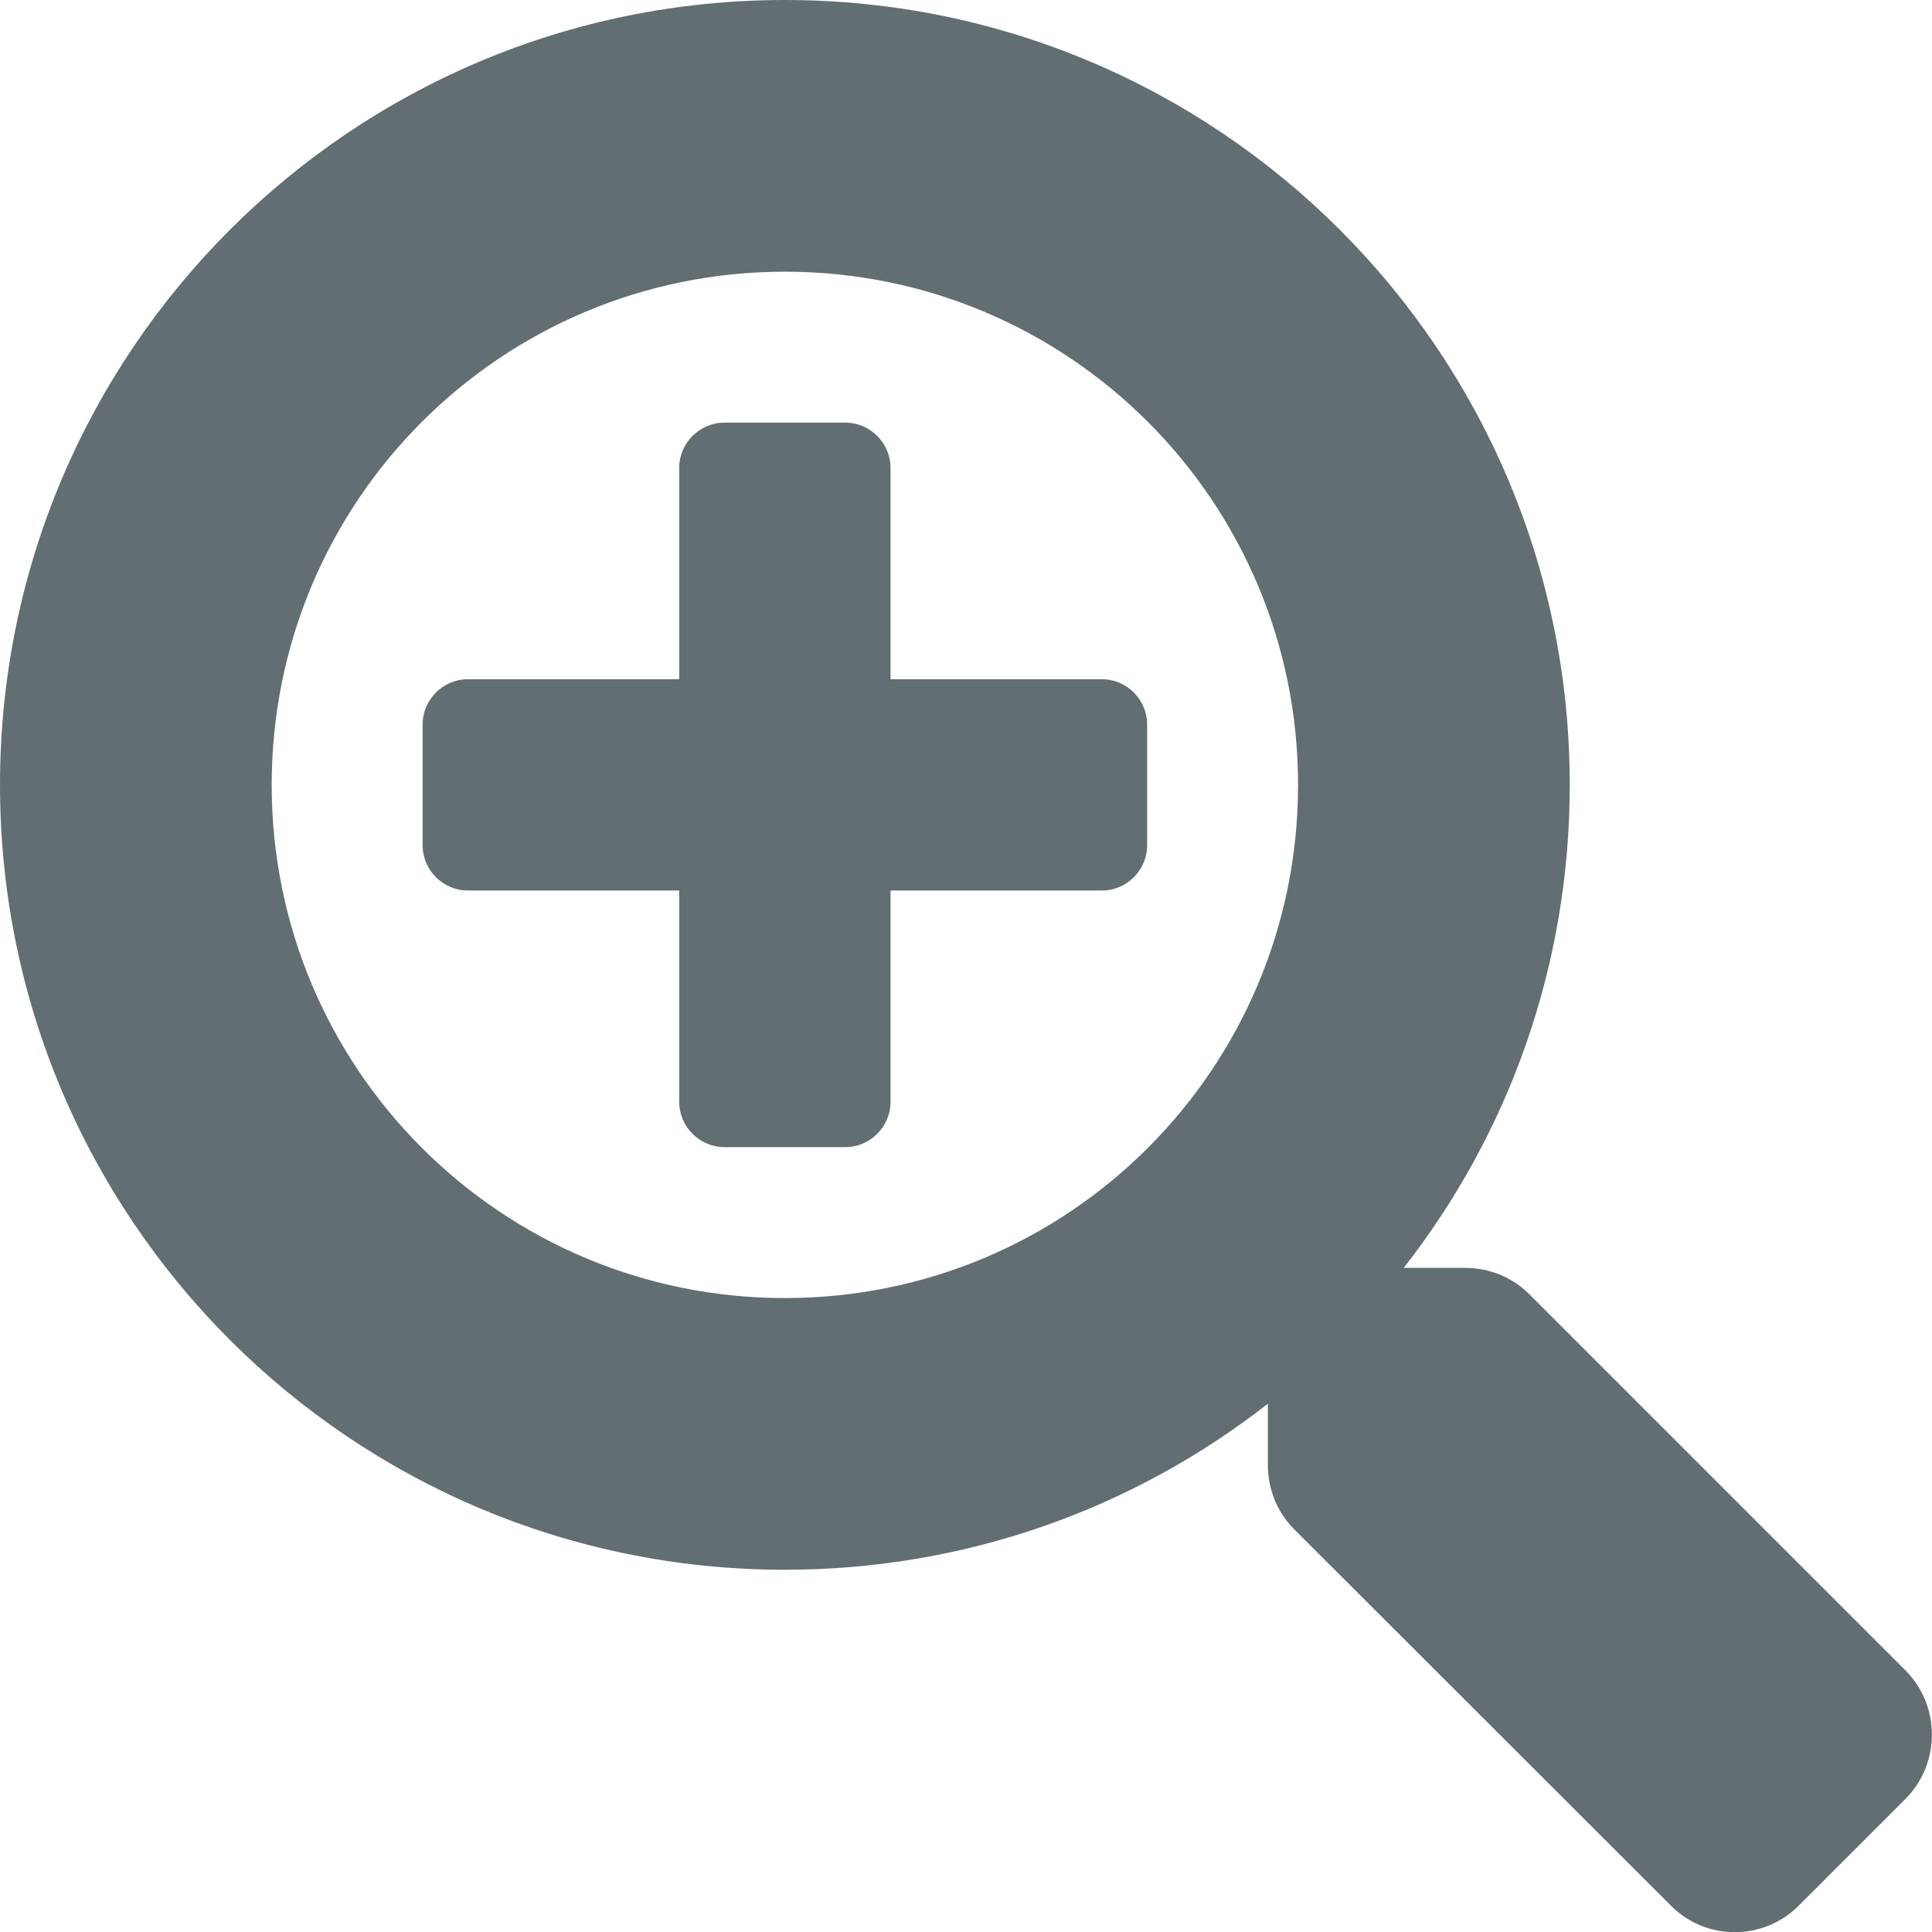
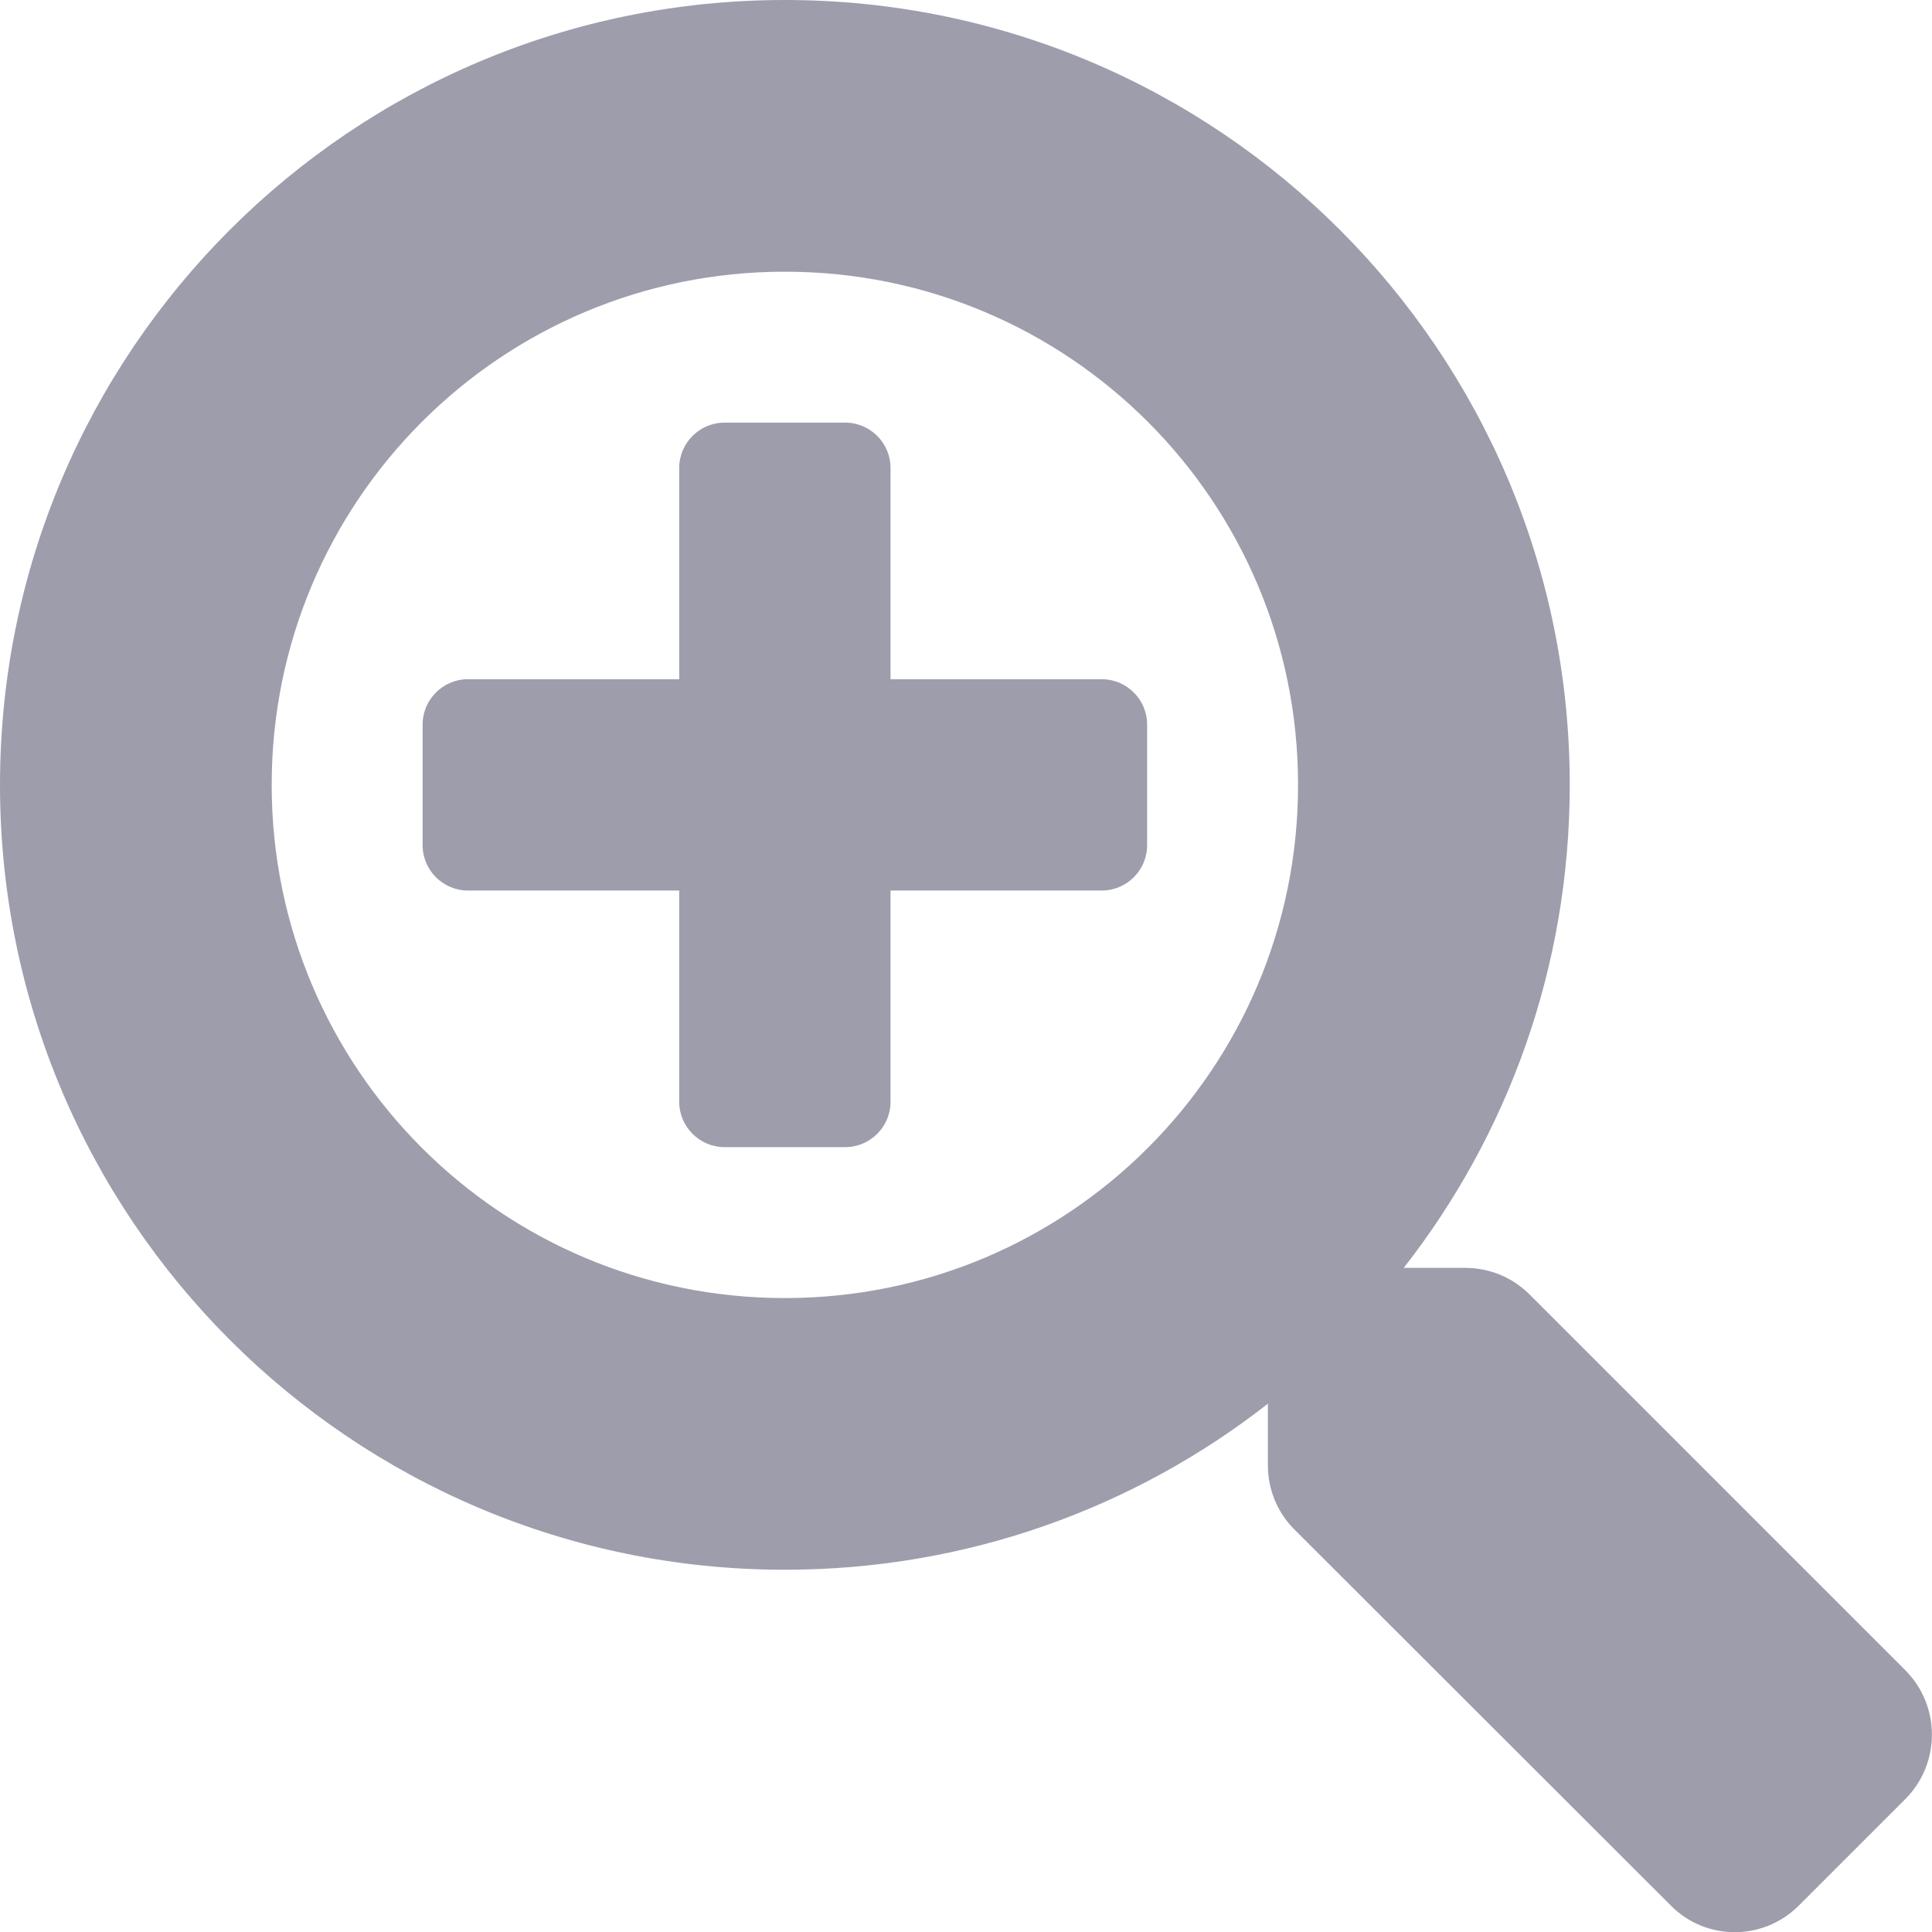
<svg xmlns="http://www.w3.org/2000/svg" aria-hidden="true" focusable="false" data-prefix="fas" data-icon="search-plus" class="svg-inline--fa fa-search-plus fa-w-16" role="img" viewBox="0 0 512 512">
-   <path fill="#636e72" d="M304 192v32c0 6.6-5.4 12-12 12h-56v56c0 6.6-5.4 12-12 12h-32c-6.6 0-12-5.4-12-12v-56h-56c-6.6 0-12-5.4-12-12v-32c0-6.6 5.4-12 12-12h56v-56c0-6.6 5.4-12 12-12h32c6.6 0 12 5.4 12 12v56h56c6.6 0 12 5.4 12 12zm201 284.7L476.7 505c-9.4 9.4-24.6 9.4-33.9 0L343 405.3c-4.5-4.5-7-10.6-7-17V372c-35.3 27.6-79.7 44-128 44C93.1 416 0 322.9 0 208S93.1 0 208 0s208 93.1 208 208c0 48.3-16.4 92.7-44 128h16.3c6.4 0 12.5 2.5 17 7l99.7 99.7c9.3 9.4 9.3 24.6 0 34zM344 208c0-75.2-60.8-136-136-136S72 132.8 72 208s60.8 136 136 136 136-60.8 136-136z" />
+   <path fill="#9e9dac" d="M304 192v32c0 6.6-5.4 12-12 12h-56v56c0 6.6-5.4 12-12 12h-32c-6.6 0-12-5.4-12-12v-56h-56c-6.6 0-12-5.4-12-12v-32c0-6.6 5.4-12 12-12h56v-56c0-6.6 5.4-12 12-12h32c6.6 0 12 5.4 12 12v56h56c6.6 0 12 5.4 12 12zm201 284.7L476.7 505c-9.4 9.4-24.6 9.4-33.9 0L343 405.3c-4.5-4.5-7-10.6-7-17V372c-35.3 27.6-79.7 44-128 44C93.1 416 0 322.9 0 208S93.1 0 208 0s208 93.1 208 208c0 48.3-16.4 92.7-44 128h16.3c6.4 0 12.5 2.5 17 7l99.7 99.7c9.3 9.4 9.3 24.6 0 34zM344 208c0-75.2-60.8-136-136-136S72 132.8 72 208s60.8 136 136 136 136-60.8 136-136z" />
</svg>
